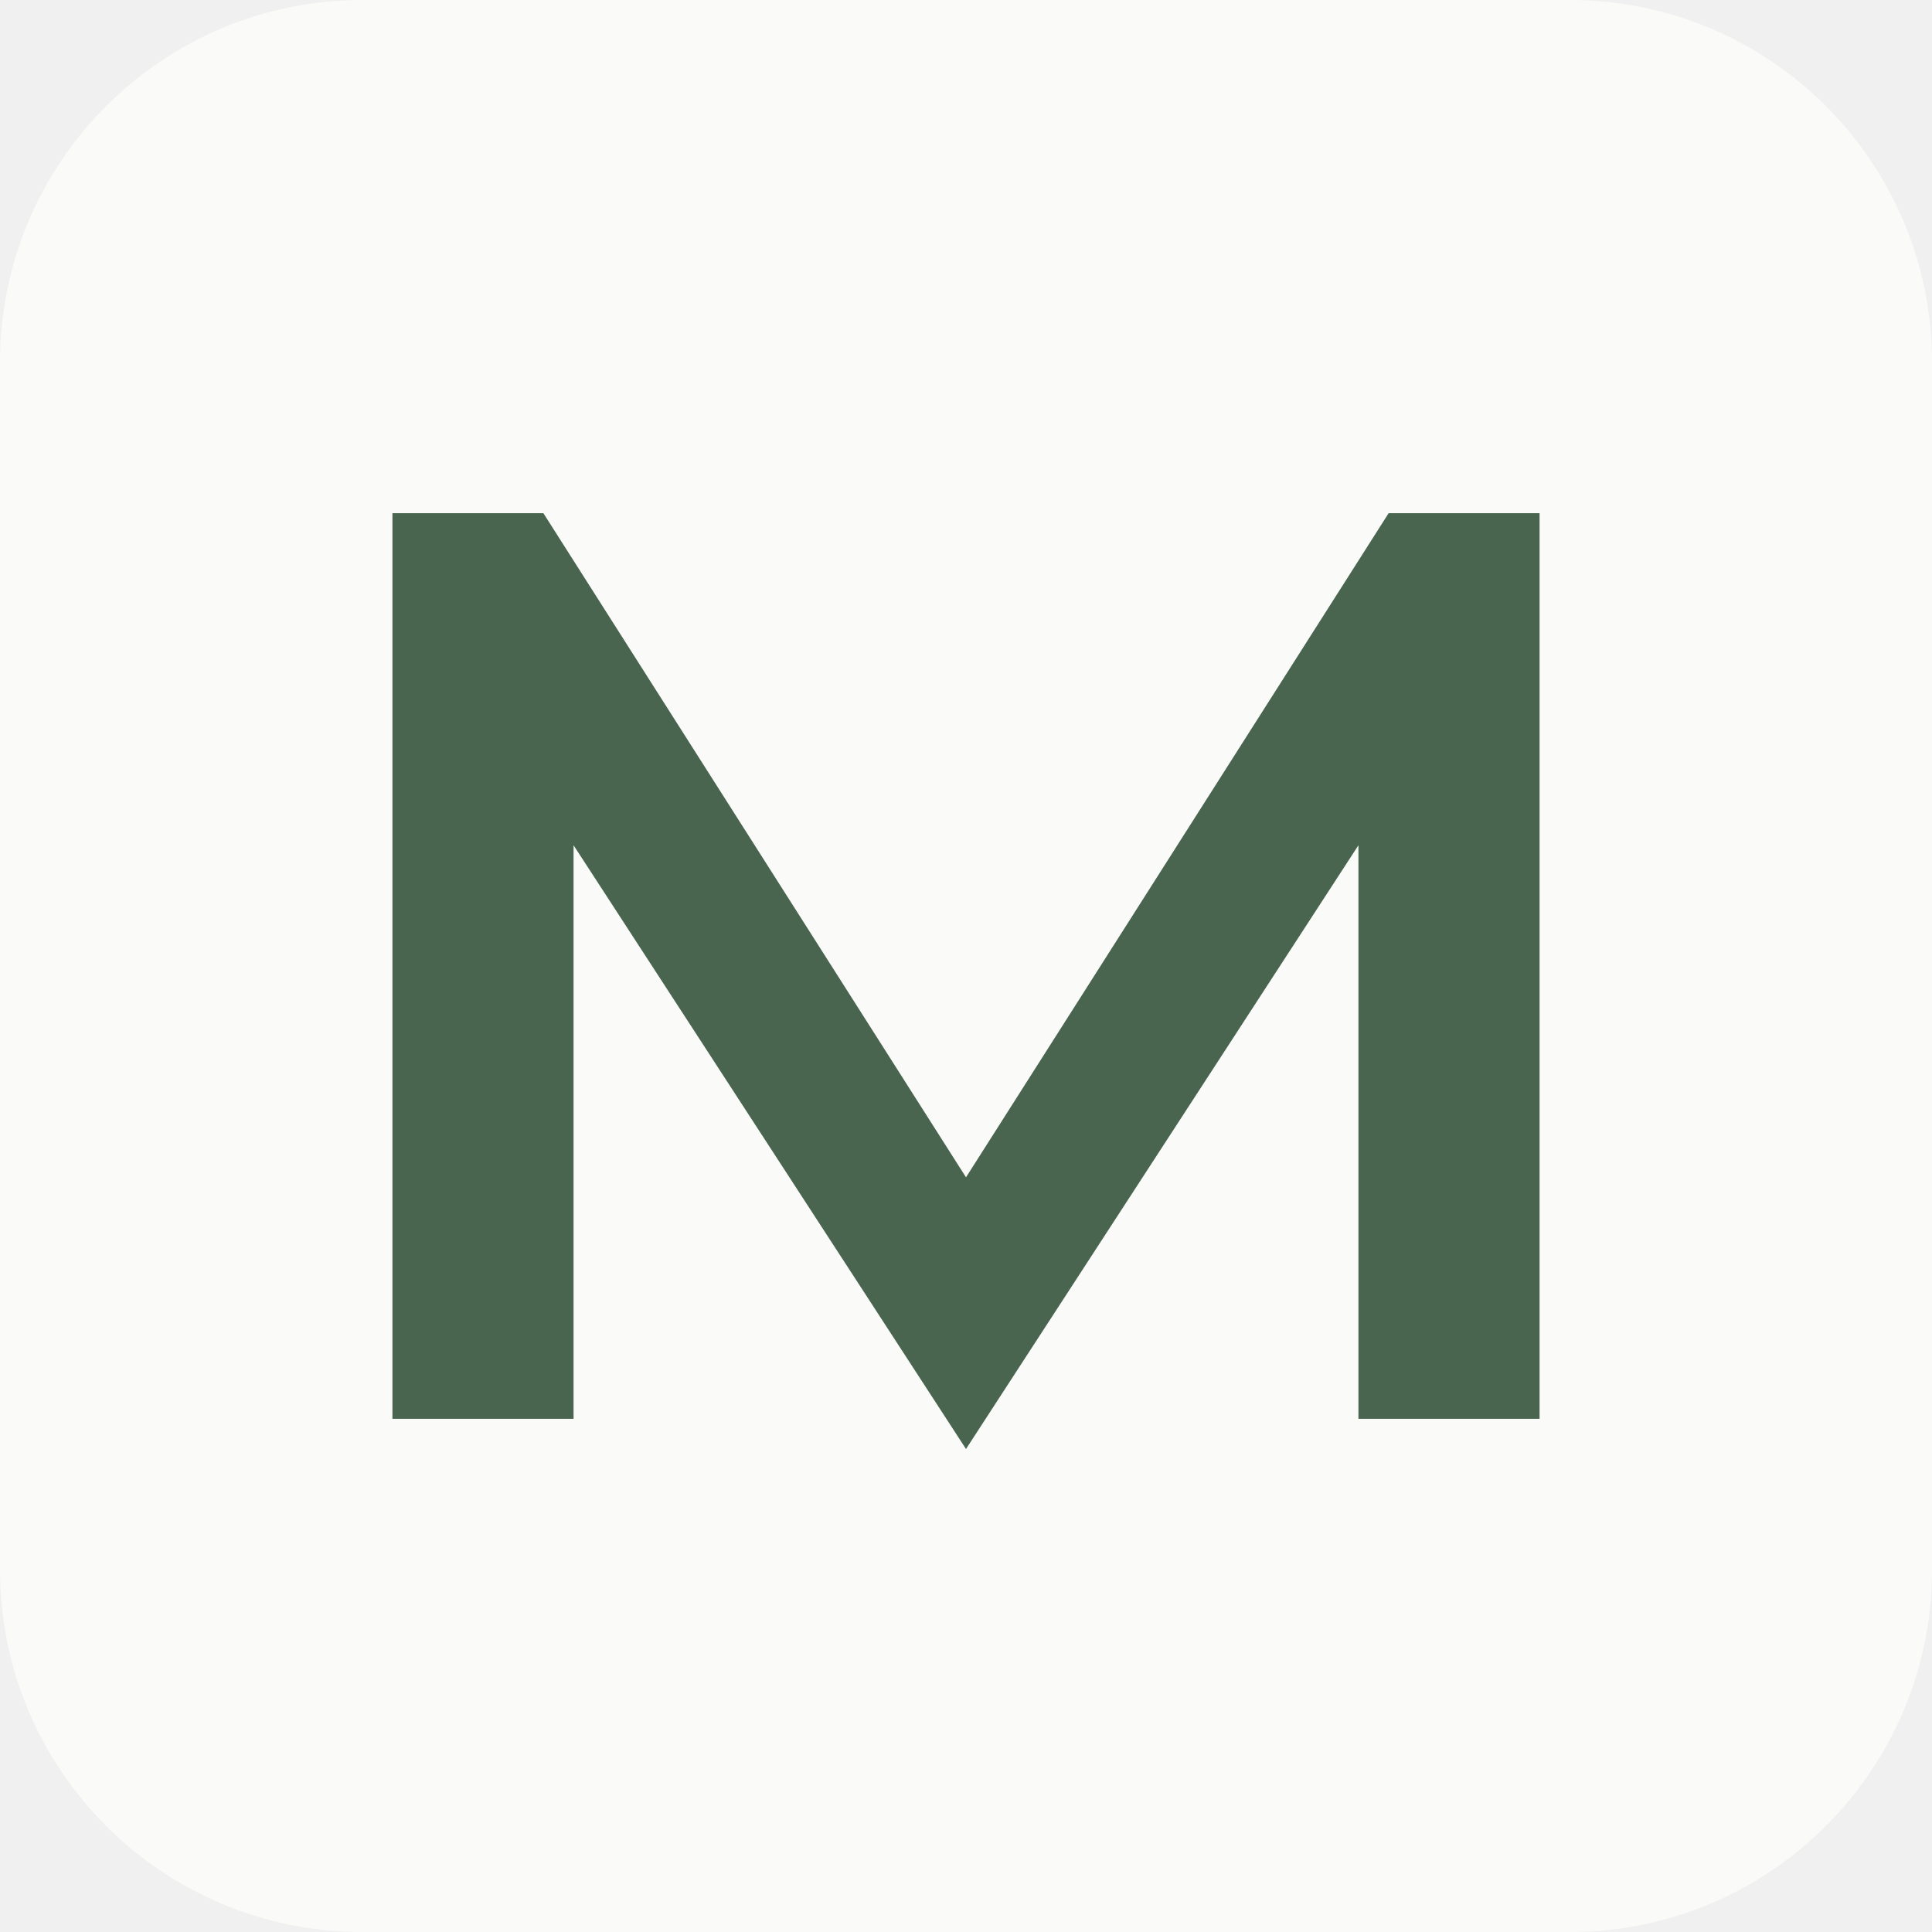
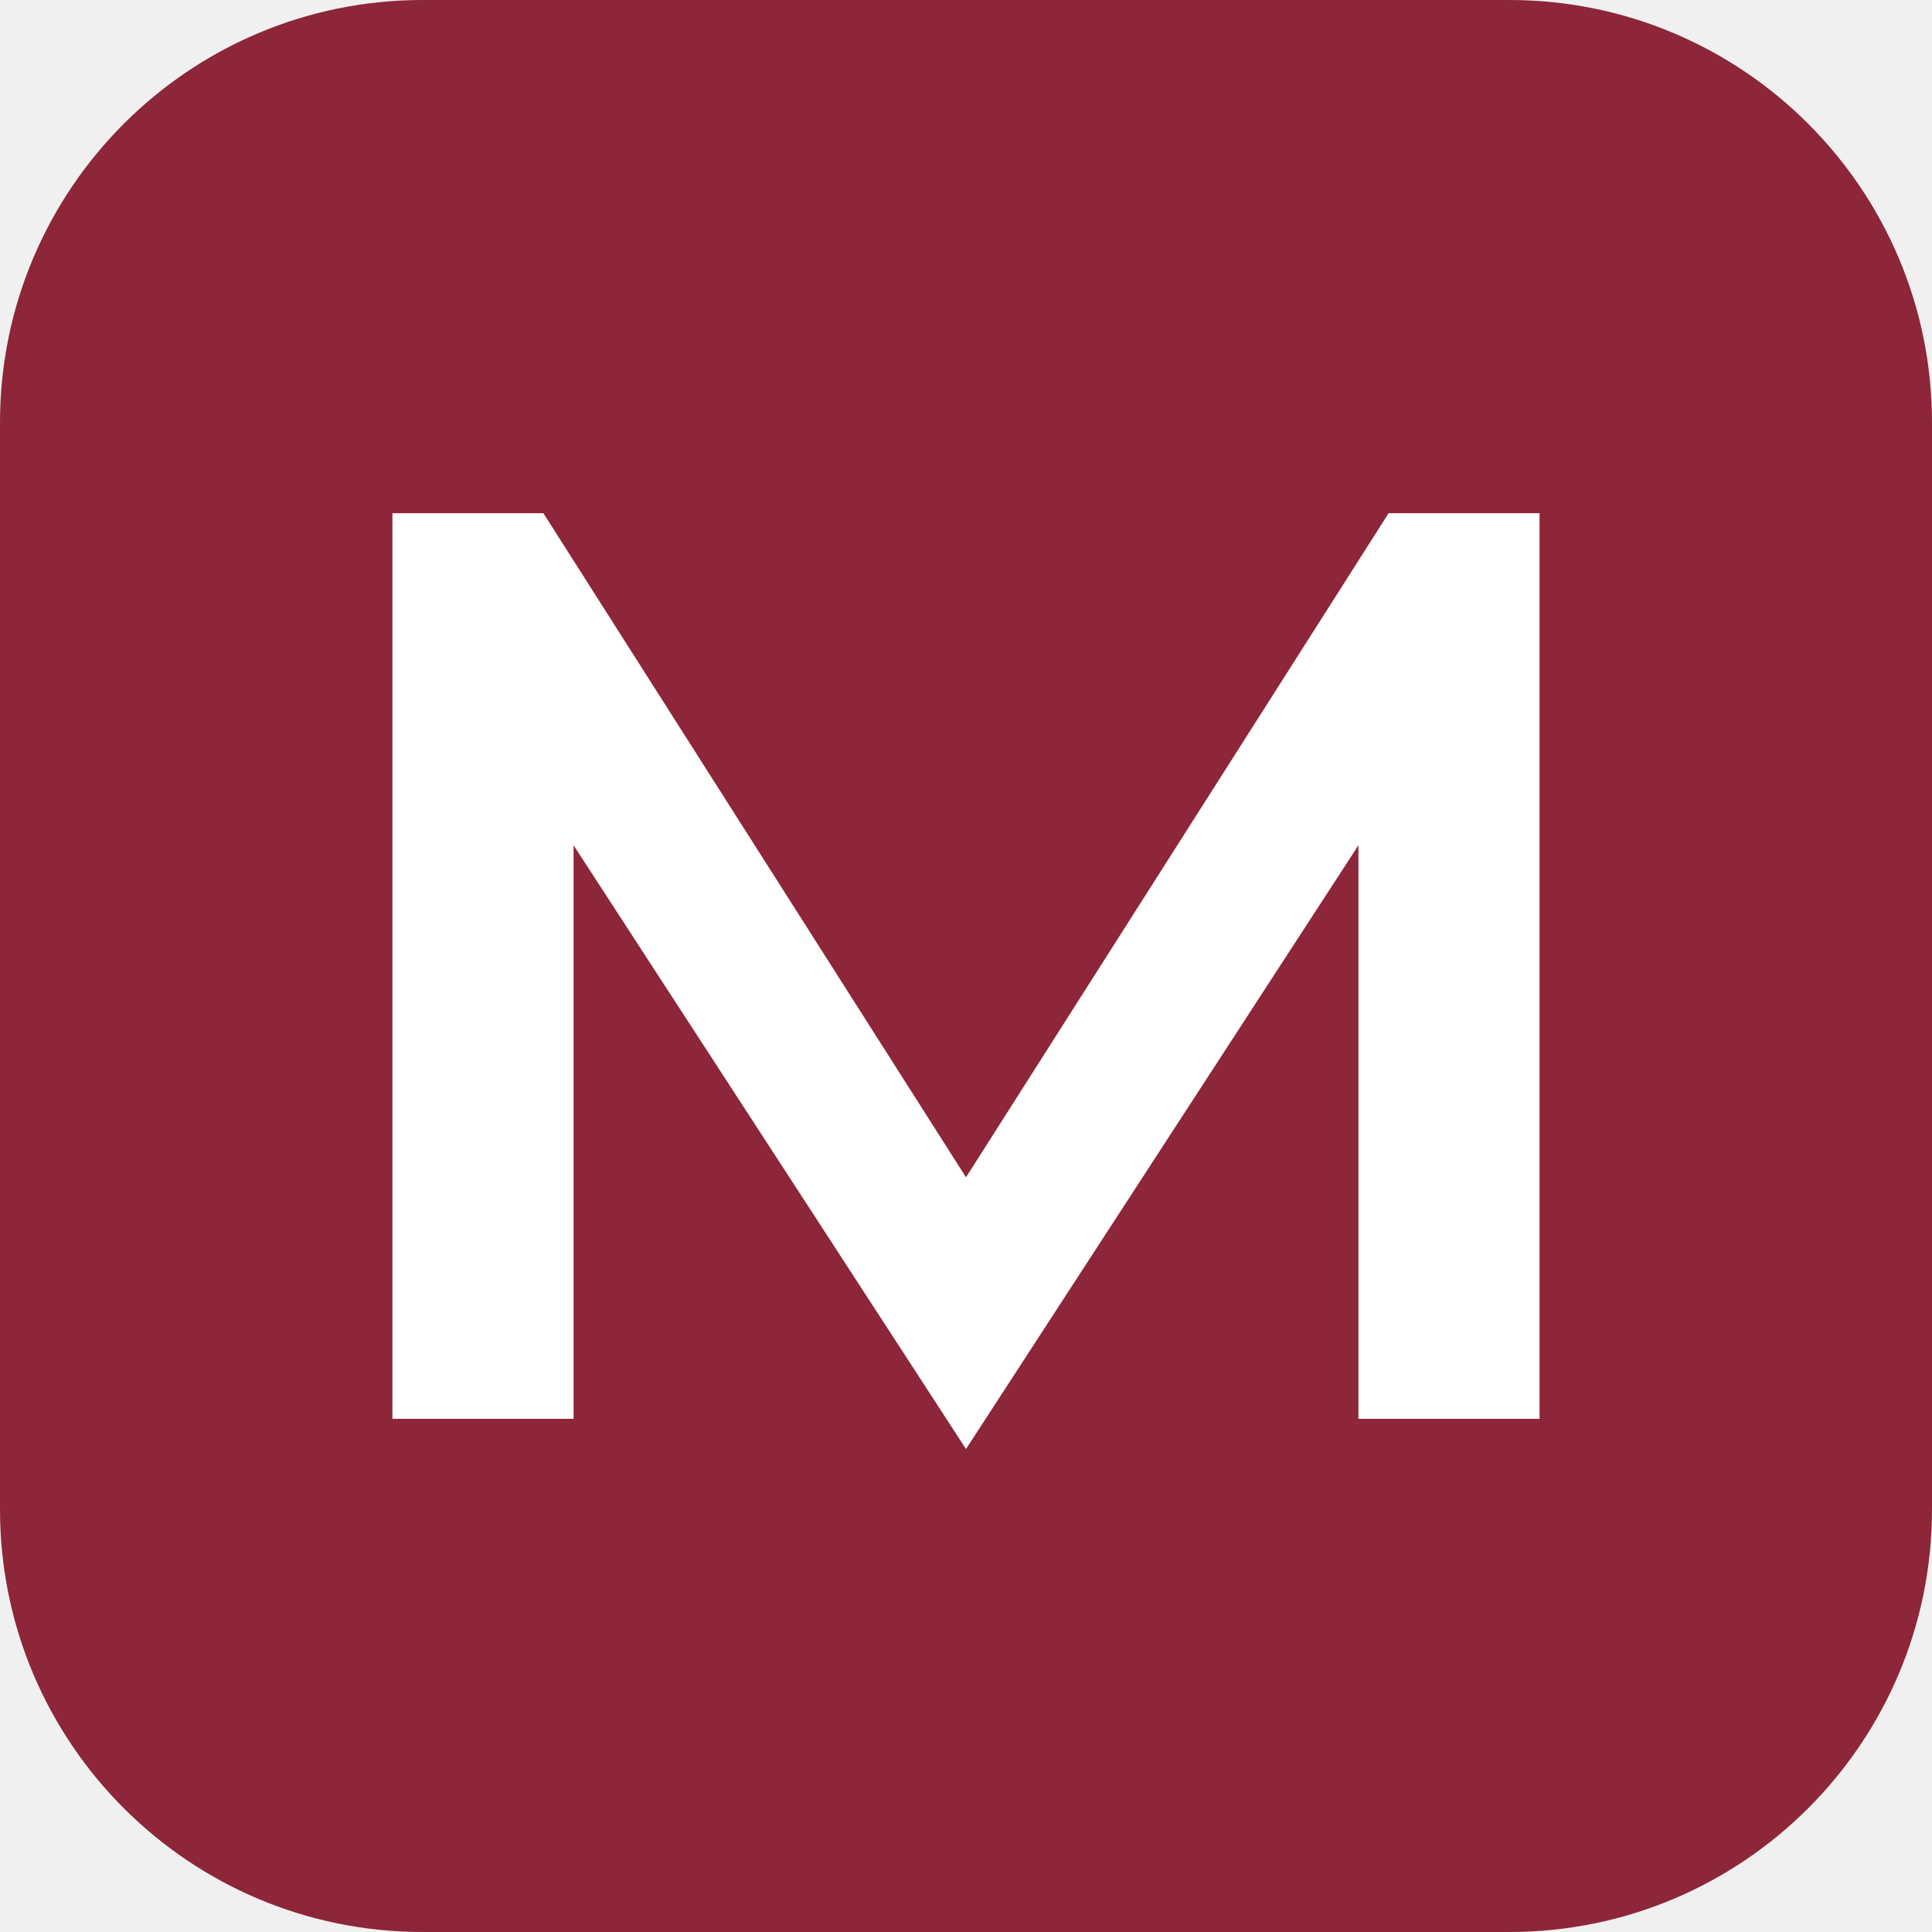
<svg xmlns="http://www.w3.org/2000/svg" viewBox="0 0 64 64">
-   <rect width="64" height="64" rx="12" fill="#fafaf8" />
-   <path d="M13 47V17h5l14 22 14-22h5v30h-6V28L32 48 19 28v19Z" fill="#49644f" />
+   <rect width="64" height="64" rx="14" fill="#8d2638" />
+   <path d="M13 47V17h5l14 22 14-22h5v30h-6V28L32 48 19 28v19Z" fill="#ffffff" />
</svg>
